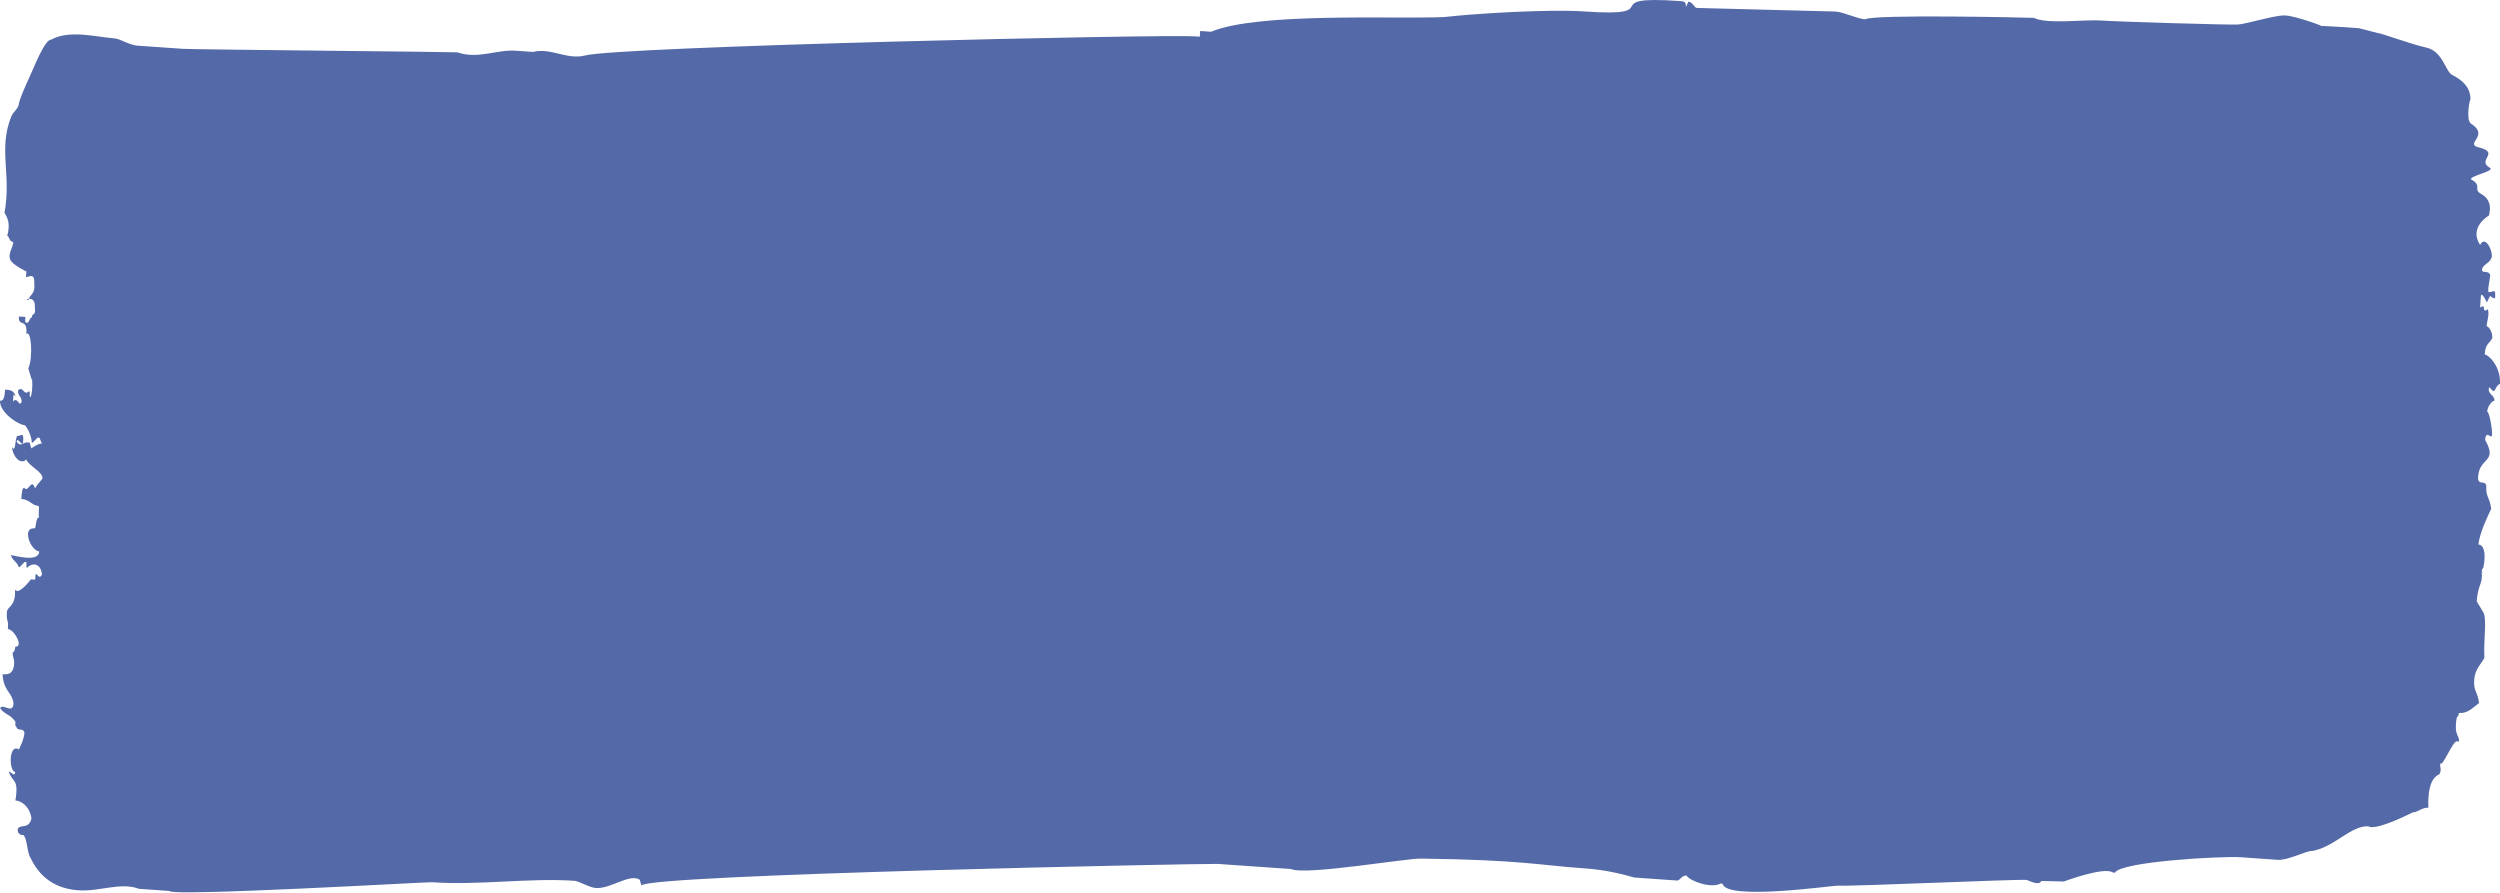
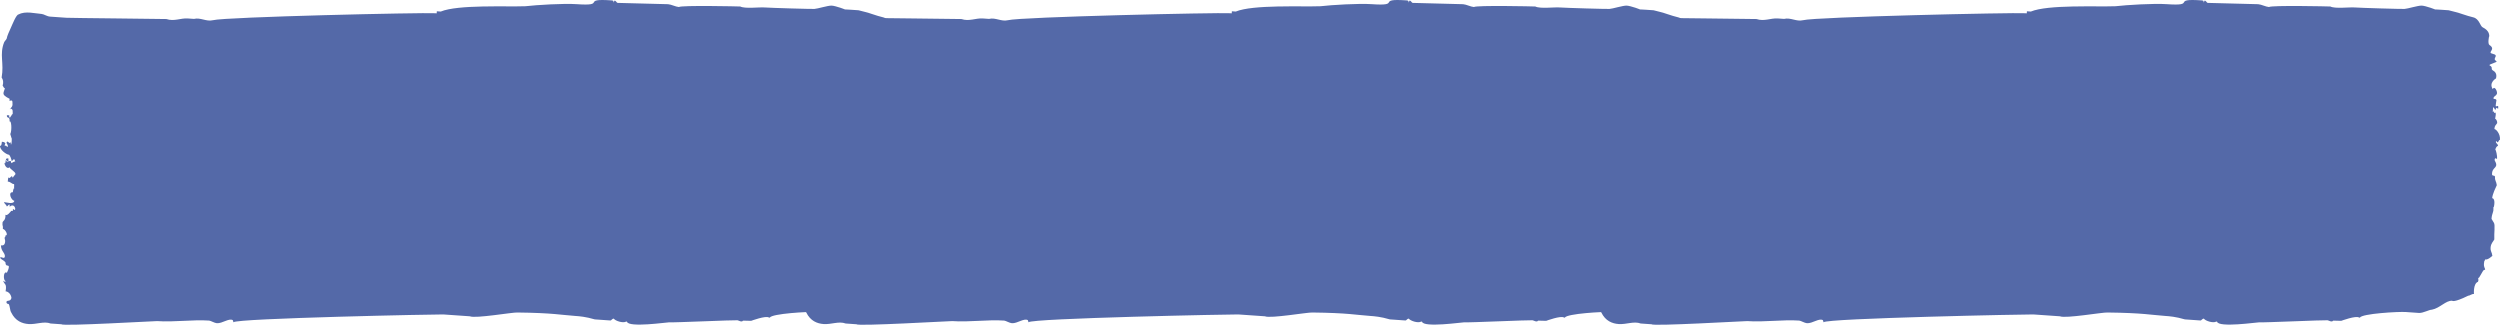
- <svg xmlns="http://www.w3.org/2000/svg" viewBox="0 0 1144.47 408.49" width="1144.47" height="408.49" preserveAspectRatio="none">
-   <path fill="#5469a8" d="M853.89 8.84C857.03 6.45 929.14 8.04 931.12 8.18C936.86 11.19 954.61 8.89 961.52 9.37C970.4 9.99 1020.46 11.44 1024.4 11.23C1028.34 11.02 1041.14 6.96 1045.92 7.06C1050.69 7.16 1065.53 12.6 1062.61 12.03C1059.69 11.45 1079.85 12.91 1079.85 12.91L1088.58 15.14C1090.55 15.28 1103.07 20.07 1110.71 21.77C1118.36 23.47 1119.42 32.74 1122.65 34.35C1131.63 38.82 1130.7 44.36 1130.99 45.32C1130.62 45.29 1128.71 55.03 1131.21 56.62C1140 62.22 1127.92 65.83 1134.77 67.49C1144.83 69.92 1133.53 73.3 1139.87 76.84C1142.59 78.36 1128.91 80.86 1131.53 82.32C1136.4 85.02 1132.03 86.69 1135.84 88.78C1141.99 92.15 1139.2 98.6 1139.44 98.62C1139.44 98.62 1130 103.95 1135.37 112.15C1137.71 107.09 1141.7 115.66 1140.53 118.19C1139.36 120.71 1137.39 120.58 1136.22 123.1C1136.04 125.7 1139.18 123.31 1139.99 125.97C1139.8 128.57 1138.46 133.69 1139.44 133.76C1141.42 133.9 1142.58 131.37 1142.22 136.56C1139.26 136.35 1140.83 133.39 1138.49 138.44C1138.49 138.44 1135.9 133.04 1135.71 135.64L1135.35 140.83C1138.49 138.44 1135.76 143.93 1138.9 141.54C1139.7 144.21 1138.53 146.73 1138.35 149.33C1139.34 149.4 1141.13 152.13 1140.95 154.73C1139.78 157.25 1137.81 157.11 1137.45 162.3C1139.42 162.44 1144.98 168.05 1144.43 175.83C1143.44 175.76 1142.28 178.29 1142.28 178.29C1141.11 180.81 1139.5 175.49 1139.32 178.08C1139.14 180.68 1142.1 180.88 1141.91 183.48C1140.93 183.41 1138.77 185.87 1138.59 188.46C1139.58 188.53 1141.01 196.45 1140.82 199.05C1140.64 201.64 1138.05 196.25 1137.68 201.44C1143.86 212.3 1134.18 209.02 1134.44 219.47C1135.25 222.13 1137.4 219.67 1138.2 222.34C1137.84 227.53 1139.82 227.66 1140.44 232.92C1139.27 235.45 1134.99 244.08 1134.63 249.27C1136.6 249.4 1138.39 252.14 1136.86 259.85C1134.71 262.31 1138.07 262.08 1136.09 261.94C1136.72 267.2 1134.34 267.5 1133.8 275.29L1136.8 280.24C1138.59 282.98 1136.88 293.29 1137.32 301.14C1136.15 303.67 1133.01 306.06 1132.65 311.25C1132.28 316.44 1134.26 316.58 1134.88 321.84C1131.74 324.22 1129.58 326.68 1125.64 326.4C1125.46 329 1124.65 326.34 1124.29 331.53C1123.92 336.72 1125.9 336.85 1125.72 339.45L1124.73 339.38C1122.76 339.24 1117.9 351.94 1117.1 349.28C1116.92 351.87 1117.9 351.94 1116.73 354.47C1110.63 356.65 1111.7 369.76 1111.7 369.76C1108.74 369.56 1106.58 372.01 1104.61 371.87C1086.13 381.01 1084.33 378.28 1084.33 378.28C1076.44 377.73 1068.81 387.63 1058.76 389.53C1055.8 389.32 1047.55 393.96 1042.61 393.62L1025.84 392.44C1016.96 391.82 970.57 394.45 968.23 399.5L967.25 399.43C963.48 396.56 944.78 403.54 944.78 403.54L934.51 403.29C933.34 405.82 928.59 402.88 927.6 402.81C922.67 402.46 847.24 405.86 841.32 405.44C839.34 405.3 790.03 412.47 788.6 404.55L787.61 404.48C783.49 406.8 773.8 403.52 772.01 400.78C770.04 400.65 768.87 403.17 767.88 403.1L748.15 401.72C736.49 398.3 728.6 397.75 723.66 397.4C705.91 396.16 695.4 393.58 650.82 393.07C644.9 392.66 597.74 400.91 591.02 397.83L557.47 395.49C553.53 395.21 295.99 400.32 293.65 405.37L292.85 402.71C288.1 399.77 279.66 407 272.75 406.52C269.79 406.31 265.04 403.37 263.07 403.23C242.35 401.78 219.29 405.39 197.59 403.87C195.62 403.73 78.32 410.53 77.52 407.87L76.53 407.8C64.69 406.97 63.7 406.9 63.7 406.9C55.01 403.69 45.76 408.26 35.9 407.57C28 407.01 19.31 403.8 14.11 393C12.32 390.27 12.68 385.08 10.89 382.35C9.91 382.28 7.93 382.14 8.11 379.55C9.28 377.02 13.05 379.89 14.4 374.77C13.77 369.51 10.01 366.64 7.05 366.43C8.76 356.12 5.62 358.51 4.01 353.18C5 353.25 6.79 355.98 6.97 353.39C4.01 353.18 3.93 340.14 8.68 343.08C9.85 340.55 11.02 338.02 11.2 335.43C10.39 332.77 8.24 335.22 7.43 332.56C6.45 332.49 7.61 329.96 6.63 329.89C4.84 327.16 1.88 326.95 0.08 324.22C1.25 321.7 5.82 327.23 6.19 322.04C5.56 316.78 1.62 316.5 1.17 308.65C3.15 308.79 6.11 309 6.47 303.81C6.65 301.21 5.66 301.14 5.85 298.55C6.83 298.62 7.01 296.02 7.01 296.02C10.96 296.3 6.57 288.17 3.61 287.96C3.98 282.77 2.81 285.29 3.17 280.1C3.35 277.51 7.3 277.79 6.86 269.93C8.65 272.66 14.12 265.22 14.12 265.22L16.1 265.36L16.28 262.77C17.27 262.84 18.07 265.5 19.24 262.97C18.62 257.71 14.67 257.44 12.51 259.9C11.53 259.83 12.7 257.3 11.71 257.23C10.72 257.16 9.55 259.69 8.57 259.62C7.76 256.96 5.79 256.82 4.98 254.15C6.96 254.29 17.63 257.65 17.99 252.46C14.05 252.18 9.84 241.45 15.76 241.87C16.74 241.94 16.12 236.68 18.09 236.82C17.11 236.75 18.46 231.63 17.47 231.56C14.51 231.35 13.71 228.69 9.76 228.41C9.94 225.81 10.12 223.22 11.11 223.29C12.9 226.02 14.43 218.31 16.04 223.63C17.21 221.11 20.35 218.72 19.36 218.65C19.55 216.06 12.82 212.98 12.02 210.31C9.86 212.77 6.1 209.9 5.47 204.64C7.26 207.37 6.64 202.11 7.81 199.59C9.78 199.73 10.95 197.2 10.59 202.39C10.41 204.99 7.81 199.59 7.63 202.18C9.42 204.92 10.59 202.39 12.56 202.53L13.55 202.6L14.35 205.26C14.35 205.26 17.49 202.87 19.47 203.01C18.48 202.94 18.66 200.35 17.67 200.28C16.69 200.21 15.52 202.73 14.53 202.67C14.71 200.07 12.12 194.67 11.13 194.6C8.17 194.4 -0.34 188.59 0.02 183.4C1 183.47 1.99 183.53 2.35 178.34C4.33 178.48 6.3 178.62 7.11 181.28C6.12 181.22 6.3 178.62 5.94 183.81C8.09 181.35 8.72 186.61 9.88 184.09C10.07 181.49 8.09 181.35 8.27 178.76C10.43 176.3 11.05 181.56 13.21 179.1C14.19 179.17 13.03 181.7 14.01 181.77C15.18 179.24 14.74 171.39 14.56 173.98L12.95 168.65C15.28 163.6 14.22 150.49 12.06 152.95C12.61 145.16 8.3 150.07 8.66 144.88L11.62 145.09C11.44 147.69 11.44 147.69 12.42 147.76C13.41 147.82 13.59 145.23 14.58 145.3C14.76 142.7 16.55 145.44 15.93 140.18C16.29 134.99 10.19 137.17 13.15 137.37C13.33 134.78 16.29 134.99 15.67 129.73C16.03 124.54 12.89 126.93 11.9 126.86L12.08 124.26C12.08 124.26 5.36 121.18 4.55 118.52C3.75 115.86 5.9 113.4 6.09 110.8C4.11 110.66 4.29 108.07 3.31 108C4.66 102.88 3.85 100.22 2.06 97.48C5.3 79.45 -0.88 68.59 5.14 53.37C6.31 50.84 7.3 50.91 8.47 48.38C8.65 45.79 12.15 38.21 13.32 35.68C15.66 30.63 20.51 17.93 23.47 18.14C31.73 13.5 44.37 16.99 52.26 17.54C55.22 17.75 58.99 20.62 62.94 20.9L83.65 22.35C88.59 22.69 206.32 23.74 209.28 23.95C218.97 27.24 227.22 22.6 236.1 23.22L244 23.77C252.07 21.73 259.6 27.47 267.68 25.43C282.84 21.27 532.48 15.61 547.28 16.65L549.25 16.79L549.44 14.19L554.37 14.54C575.81 5.6 637.04 8.76 660.9 7.83C674.9 6.2 709.24 4.13 725.02 5.23C764.49 7.99 729.51 -2.28 768.98 0.48C770.95 0.62 771.94 0.69 771.76 3.28L772.92 0.76C774.9 0.89 775.7 3.56 776.69 3.63L840.26 5.28C844.21 5.55 849.95 8.56 853.89 8.84Z" />
+ <svg xmlns="http://www.w3.org/2000/svg" viewBox="-2000 0 3144.47 408.49" width="3144.47" height="408.49" preserveAspectRatio="none">
+   <path id="b" fill="#5469a8" d="M853.89 8.84C857.03 6.45 929.14 8.04 931.12 8.18C936.86 11.19 954.61 8.89 961.52 9.37C970.4 9.99 1020.46 11.44 1024.4 11.23C1028.34 11.02 1041.14 6.96 1045.92 7.06C1050.69 7.16 1065.53 12.6 1062.61 12.03C1059.69 11.45 1079.85 12.91 1079.85 12.91L1088.58 15.14C1090.55 15.28 1103.07 20.07 1110.71 21.77C1118.36 23.47 1119.42 32.74 1122.65 34.35C1131.63 38.82 1130.7 44.36 1130.99 45.32C1130.62 45.29 1128.71 55.03 1131.21 56.62C1140 62.22 1127.92 65.83 1134.77 67.49C1144.83 69.92 1133.53 73.3 1139.87 76.84C1142.59 78.36 1128.91 80.86 1131.53 82.32C1136.4 85.02 1132.03 86.69 1135.84 88.78C1141.99 92.15 1139.2 98.6 1139.44 98.62C1139.44 98.62 1130 103.95 1135.37 112.15C1137.71 107.09 1141.7 115.66 1140.53 118.19C1139.36 120.71 1137.39 120.58 1136.22 123.1C1136.04 125.7 1139.18 123.31 1139.99 125.97C1139.8 128.57 1138.46 133.69 1139.44 133.76C1141.42 133.9 1142.58 131.37 1142.22 136.56C1139.26 136.35 1140.83 133.39 1138.49 138.44C1138.49 138.44 1135.9 133.04 1135.71 135.64L1135.35 140.83C1138.49 138.44 1135.76 143.93 1138.9 141.54C1139.7 144.21 1138.53 146.73 1138.35 149.33C1139.34 149.4 1141.13 152.13 1140.95 154.73C1139.78 157.25 1137.81 157.11 1137.45 162.3C1139.42 162.44 1144.98 168.05 1144.43 175.83C1143.44 175.76 1142.28 178.29 1142.28 178.29C1141.11 180.81 1139.5 175.49 1139.32 178.08C1139.14 180.68 1142.1 180.88 1141.91 183.48C1140.93 183.41 1138.77 185.87 1138.59 188.46C1139.58 188.53 1141.01 196.45 1140.82 199.05C1140.64 201.64 1138.05 196.25 1137.68 201.44C1143.86 212.3 1134.18 209.02 1134.44 219.47C1135.25 222.13 1137.4 219.67 1138.2 222.34C1137.84 227.53 1139.82 227.66 1140.44 232.92C1139.27 235.45 1134.99 244.08 1134.63 249.27C1136.6 249.4 1138.39 252.14 1136.86 259.85C1134.71 262.31 1138.07 262.08 1136.09 261.94C1136.72 267.2 1134.34 267.5 1133.8 275.29L1136.8 280.24C1138.59 282.98 1136.88 293.29 1137.32 301.14C1136.15 303.67 1133.01 306.06 1132.65 311.25C1132.28 316.44 1134.26 316.58 1134.88 321.84C1131.74 324.22 1129.58 326.68 1125.64 326.4C1125.46 329 1124.65 326.34 1124.29 331.53C1123.92 336.72 1125.9 336.85 1125.72 339.45L1124.73 339.38C1122.76 339.24 1117.9 351.94 1117.1 349.28C1116.92 351.87 1117.9 351.94 1116.73 354.47C1110.63 356.65 1111.7 369.76 1111.7 369.76C1108.74 369.56 1106.58 372.01 1104.61 371.87C1086.13 381.01 1084.33 378.28 1084.33 378.28C1076.44 377.73 1068.81 387.63 1058.76 389.53C1055.8 389.32 1047.55 393.96 1042.61 393.62L1025.84 392.44C1016.96 391.82 970.57 394.45 968.23 399.5L967.25 399.43C963.48 396.56 944.78 403.54 944.78 403.54L934.51 403.29C933.34 405.82 928.59 402.88 927.6 402.81C922.67 402.46 847.24 405.86 841.32 405.44C839.34 405.3 790.03 412.47 788.6 404.55L787.61 404.48C783.49 406.8 773.8 403.52 772.01 400.78C770.04 400.65 768.87 403.17 767.88 403.1L748.15 401.72C736.49 398.3 728.6 397.75 723.66 397.4C705.91 396.16 695.4 393.58 650.82 393.07C644.9 392.66 597.74 400.91 591.02 397.83L557.47 395.49C553.53 395.21 295.99 400.32 293.65 405.37L292.85 402.71C288.1 399.77 279.66 407 272.75 406.52C269.79 406.31 265.04 403.37 263.07 403.23C242.35 401.78 219.29 405.39 197.59 403.87C195.62 403.73 78.32 410.53 77.52 407.87L76.53 407.8C64.69 406.97 63.7 406.9 63.7 406.9C55.01 403.69 45.76 408.26 35.9 407.57C28 407.01 19.31 403.8 14.11 393C12.32 390.27 12.68 385.08 10.89 382.35C9.91 382.28 7.93 382.14 8.11 379.55C9.28 377.02 13.05 379.89 14.4 374.77C13.77 369.51 10.01 366.64 7.05 366.43C8.76 356.12 5.62 358.51 4.01 353.18C5 353.25 6.79 355.98 6.97 353.39C4.01 353.18 3.93 340.14 8.68 343.08C9.85 340.55 11.02 338.02 11.2 335.43C10.39 332.77 8.24 335.22 7.43 332.56C6.45 332.49 7.61 329.96 6.63 329.89C4.84 327.16 1.88 326.95 0.08 324.22C1.25 321.7 5.82 327.23 6.19 322.04C5.56 316.78 1.62 316.5 1.17 308.65C3.15 308.79 6.11 309 6.47 303.81C6.65 301.21 5.66 301.14 5.85 298.55C6.83 298.62 7.01 296.02 7.01 296.02C10.96 296.3 6.57 288.17 3.61 287.96C3.98 282.77 2.81 285.29 3.17 280.1C3.35 277.51 7.3 277.79 6.86 269.93C8.65 272.66 14.12 265.22 14.12 265.22L16.1 265.36L16.28 262.77C17.27 262.84 18.07 265.5 19.24 262.97C18.62 257.71 14.67 257.44 12.51 259.9C11.53 259.83 12.7 257.3 11.71 257.23C10.72 257.16 9.55 259.69 8.57 259.62C7.76 256.96 5.79 256.82 4.98 254.15C6.96 254.29 17.63 257.65 17.99 252.46C14.05 252.18 9.84 241.45 15.76 241.87C16.74 241.94 16.12 236.68 18.09 236.82C17.11 236.75 18.46 231.63 17.47 231.56C14.51 231.35 13.71 228.69 9.76 228.41C9.94 225.81 10.12 223.22 11.11 223.29C12.9 226.02 14.43 218.31 16.04 223.63C17.21 221.11 20.35 218.72 19.36 218.65C19.55 216.06 12.82 212.98 12.02 210.31C9.86 212.77 6.1 209.9 5.47 204.64C7.26 207.37 6.64 202.11 7.81 199.59C9.78 199.73 10.95 197.2 10.59 202.39C10.41 204.99 7.81 199.59 7.63 202.18C9.42 204.92 10.59 202.39 12.56 202.53L13.55 202.6L14.35 205.26C14.35 205.26 17.49 202.87 19.47 203.01C18.48 202.94 18.66 200.35 17.67 200.28C16.69 200.21 15.52 202.73 14.53 202.67C14.71 200.07 12.12 194.67 11.13 194.6C8.17 194.4 -0.34 188.59 0.02 183.4C1 183.47 1.99 183.53 2.35 178.34C4.33 178.48 6.3 178.62 7.11 181.28C6.12 181.22 6.3 178.62 5.94 183.81C8.09 181.35 8.72 186.61 9.88 184.09C10.07 181.49 8.09 181.35 8.27 178.76C10.43 176.3 11.05 181.56 13.21 179.1C14.19 179.17 13.03 181.7 14.01 181.77C15.18 179.24 14.74 171.39 14.56 173.98L12.95 168.65C15.28 163.6 14.22 150.49 12.06 152.95C12.61 145.16 8.3 150.07 8.66 144.88L11.62 145.09C11.44 147.69 11.44 147.69 12.42 147.76C13.41 147.82 13.59 145.23 14.58 145.3C14.76 142.7 16.55 145.44 15.93 140.18C16.29 134.99 10.19 137.17 13.15 137.37C13.33 134.78 16.29 134.99 15.67 129.73C16.03 124.54 12.89 126.93 11.9 126.86L12.08 124.26C12.08 124.26 5.36 121.18 4.55 118.52C3.75 115.86 5.9 113.4 6.09 110.8C4.11 110.66 4.29 108.07 3.31 108C4.66 102.88 3.85 100.22 2.06 97.48C5.3 79.45 -0.88 68.59 5.14 53.37C6.31 50.84 7.3 50.91 8.47 48.38C8.65 45.79 12.15 38.21 13.32 35.68C15.66 30.63 20.51 17.93 23.47 18.14C31.73 13.5 44.37 16.99 52.26 17.54C55.22 17.75 58.99 20.62 62.94 20.9L83.65 22.35C88.59 22.69 206.32 23.74 209.28 23.95C218.97 27.24 227.22 22.6 236.1 23.22L244 23.77C252.07 21.73 259.6 27.47 267.68 25.43C282.84 21.27 532.48 15.61 547.28 16.65L549.25 16.79L549.44 14.19L554.37 14.54C575.81 5.6 637.04 8.76 660.9 7.83C674.9 6.2 709.24 4.13 725.02 5.23C764.49 7.99 729.51 -2.28 768.98 0.48C770.95 0.62 771.94 0.69 771.76 3.28L772.92 0.76C774.9 0.89 775.7 3.56 776.69 3.63L840.26 5.28C844.21 5.55 849.95 8.56 853.89 8.84Z" />
+   <use href="#b" x="-1000" />
+   <use href="#b" x="-2000" />
</svg>
